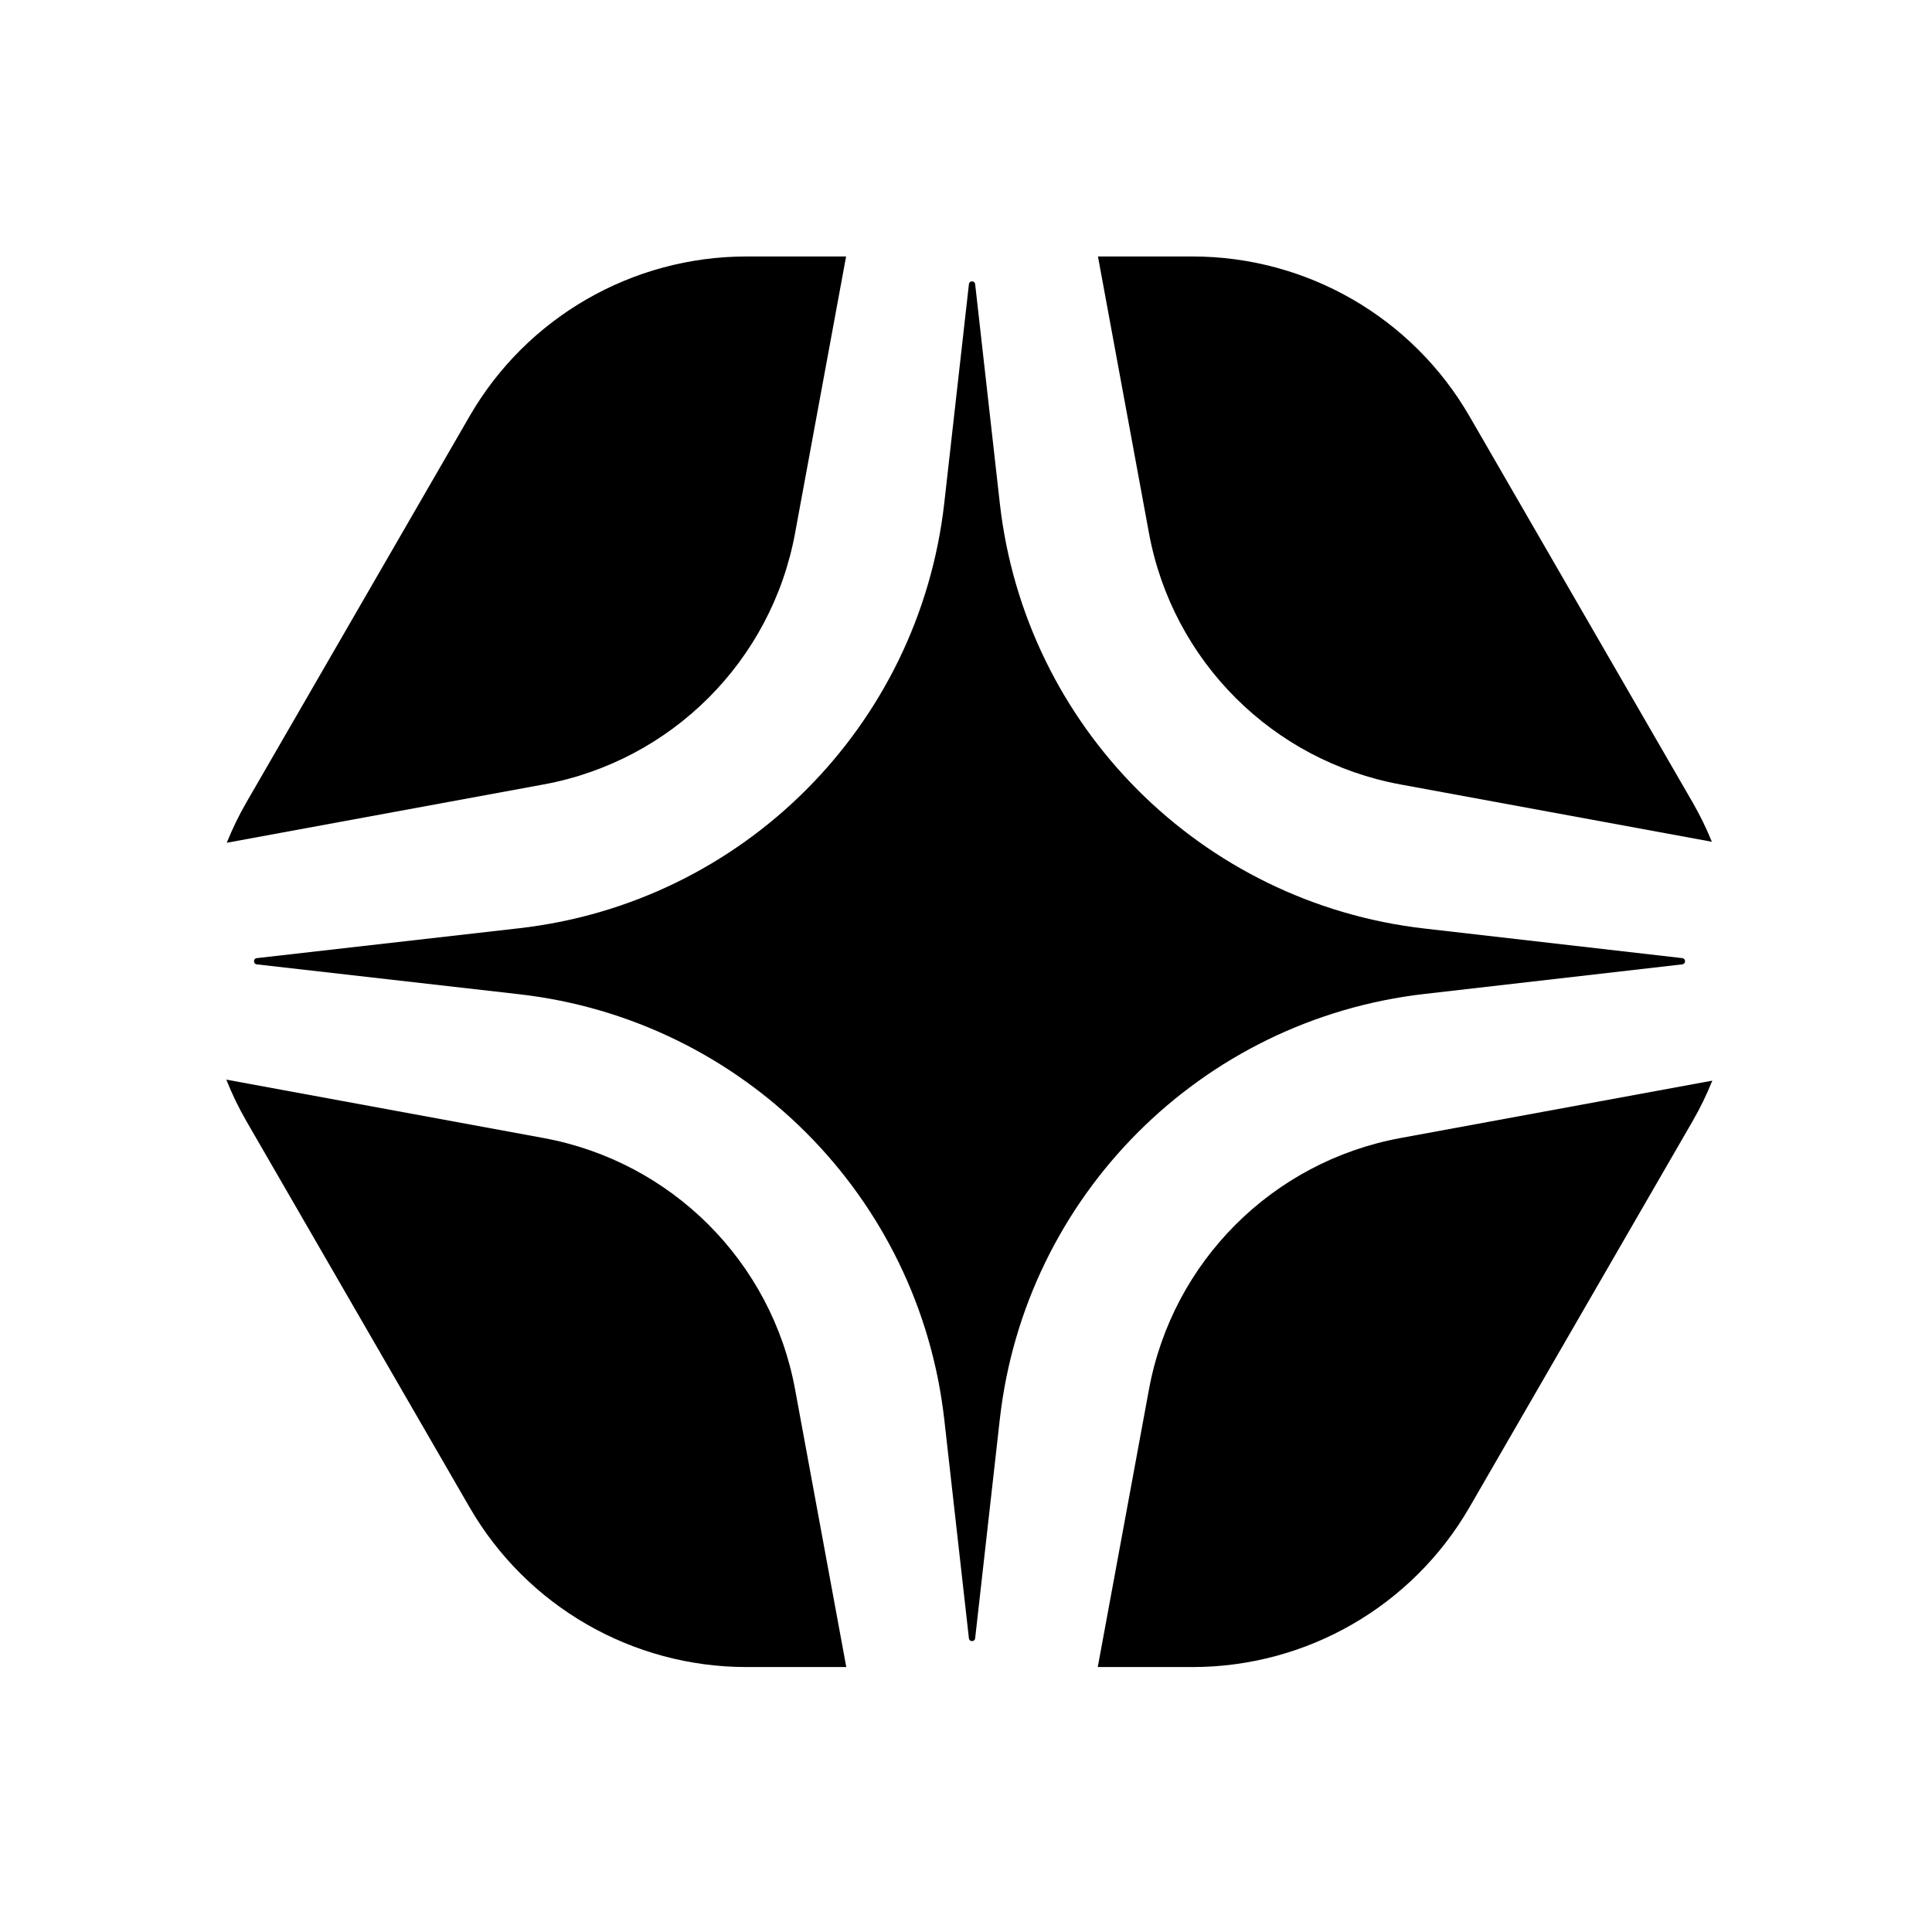
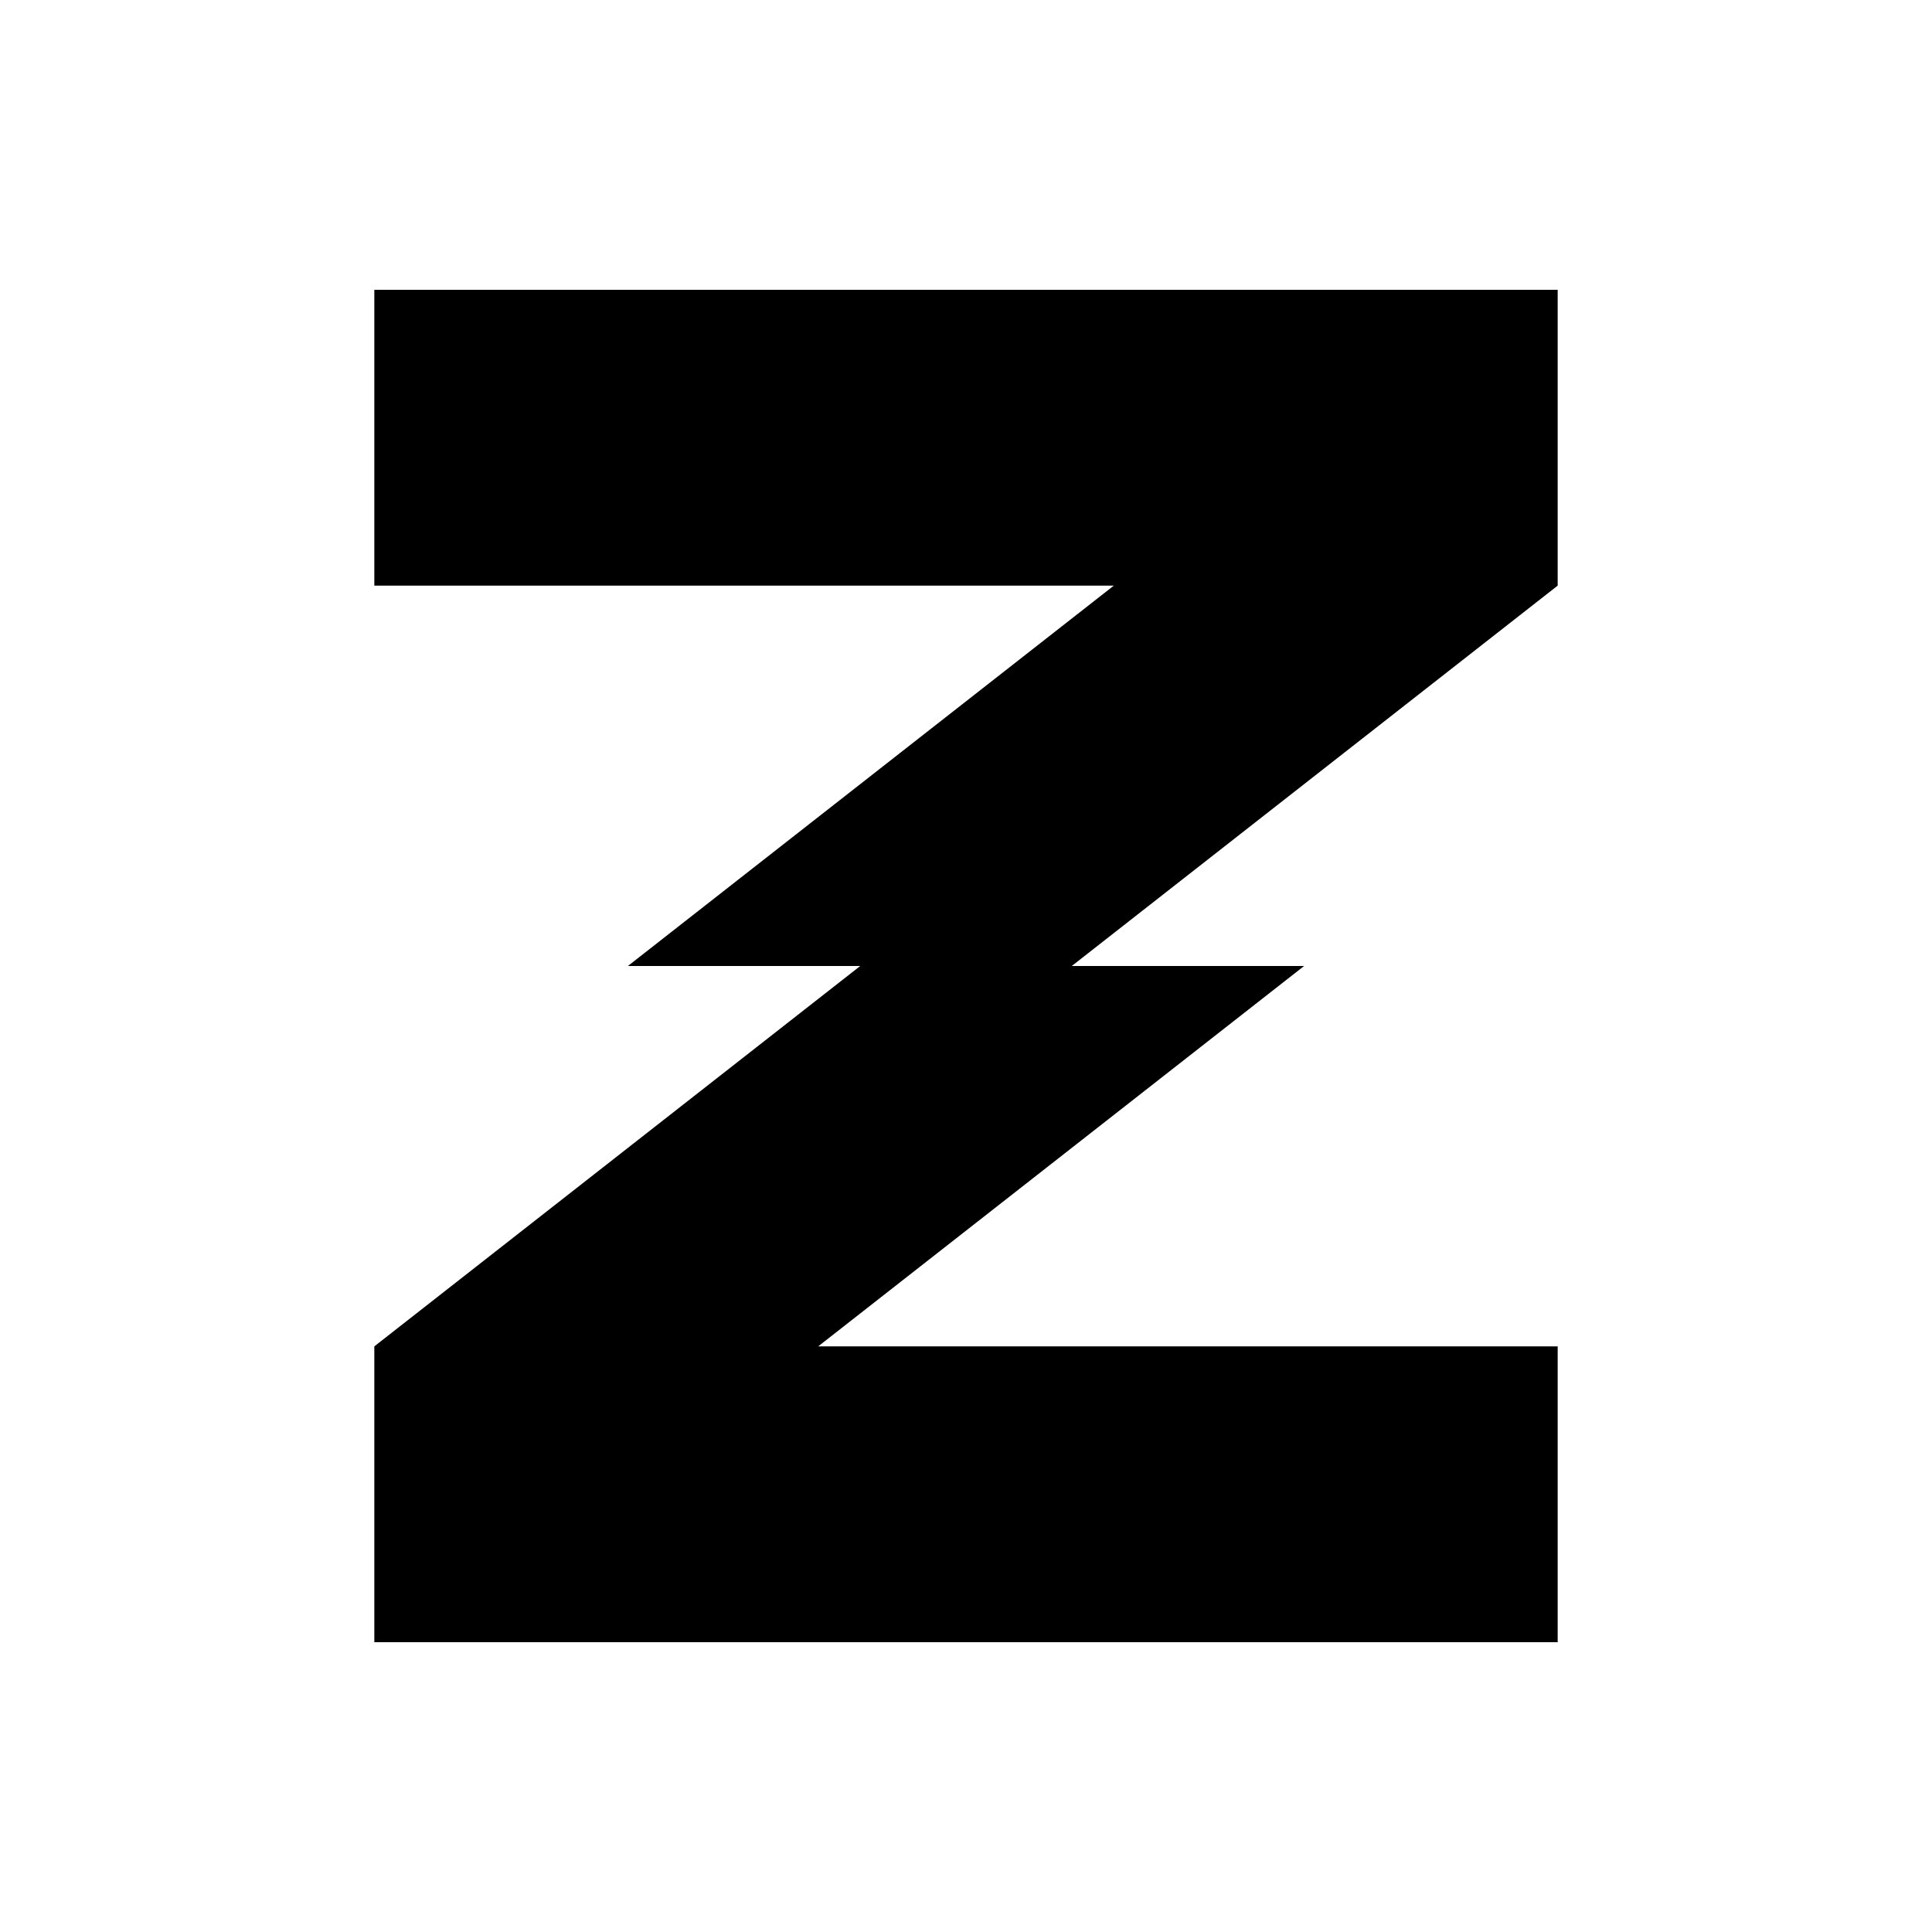
<svg xmlns="http://www.w3.org/2000/svg" width="80" height="80" viewBox="0 0 80 80" fill="none">
-   <path d="M35.035 10.62H30.913C26.181 10.62 21.809 13.141 19.444 17.235L10.211 33.21C9.895 33.757 9.621 34.321 9.389 34.897L22.506 32.483C27.802 31.509 31.947 27.369 32.922 22.078L35.035 10.62Z" fill="currentColor" />
-   <path d="M9.371 44.705C9.606 45.298 9.886 45.877 10.211 46.439L19.444 62.414C21.809 66.508 26.181 69.029 30.913 69.029H35.043L32.922 57.528C31.947 52.237 27.802 48.097 22.506 47.123L9.371 44.705Z" fill="currentColor" />
-   <path d="M45.456 69.029H49.378C54.109 69.029 58.481 66.508 60.847 62.414L70.079 46.439C70.397 45.891 70.671 45.325 70.903 44.747L57.993 47.123C52.697 48.097 48.553 52.237 47.577 57.528L45.456 69.029Z" fill="currentColor" />
-   <path d="M70.885 34.856C70.656 34.294 70.388 33.744 70.079 33.21L60.847 17.235C58.481 13.141 54.109 10.62 49.378 10.62H45.464L47.577 22.078C48.553 27.369 52.697 31.509 57.993 32.483L70.885 34.856Z" fill="currentColor" />
-   <path d="M40.121 11.766C40.138 11.612 40.361 11.612 40.379 11.766L41.4 20.838C42.441 30.084 49.734 37.388 58.987 38.449L69.66 39.674C69.813 39.692 69.813 39.914 69.66 39.932L58.987 41.157C49.734 42.218 42.441 49.522 41.4 58.768L40.379 67.84C40.361 67.993 40.138 67.993 40.121 67.84L39.101 58.782C38.059 49.53 30.756 42.223 21.496 41.169L10.632 39.932C10.479 39.914 10.479 39.691 10.632 39.674L21.496 38.437C30.756 37.383 38.059 30.076 39.101 20.824L40.121 11.766Z" fill="currentColor" />
+   <path d="M15.50 12.00L64.50 12.00L64.50 24.25L44.38 40.00L54.00 40.00L33.88 55.75L64.50 55.75L64.50 68.00L15.50 68.00L15.50 55.75L35.62 40.00L26.00 40.00L46.12 24.25L15.50 24.25Z" fill="currentColor" />
</svg>
